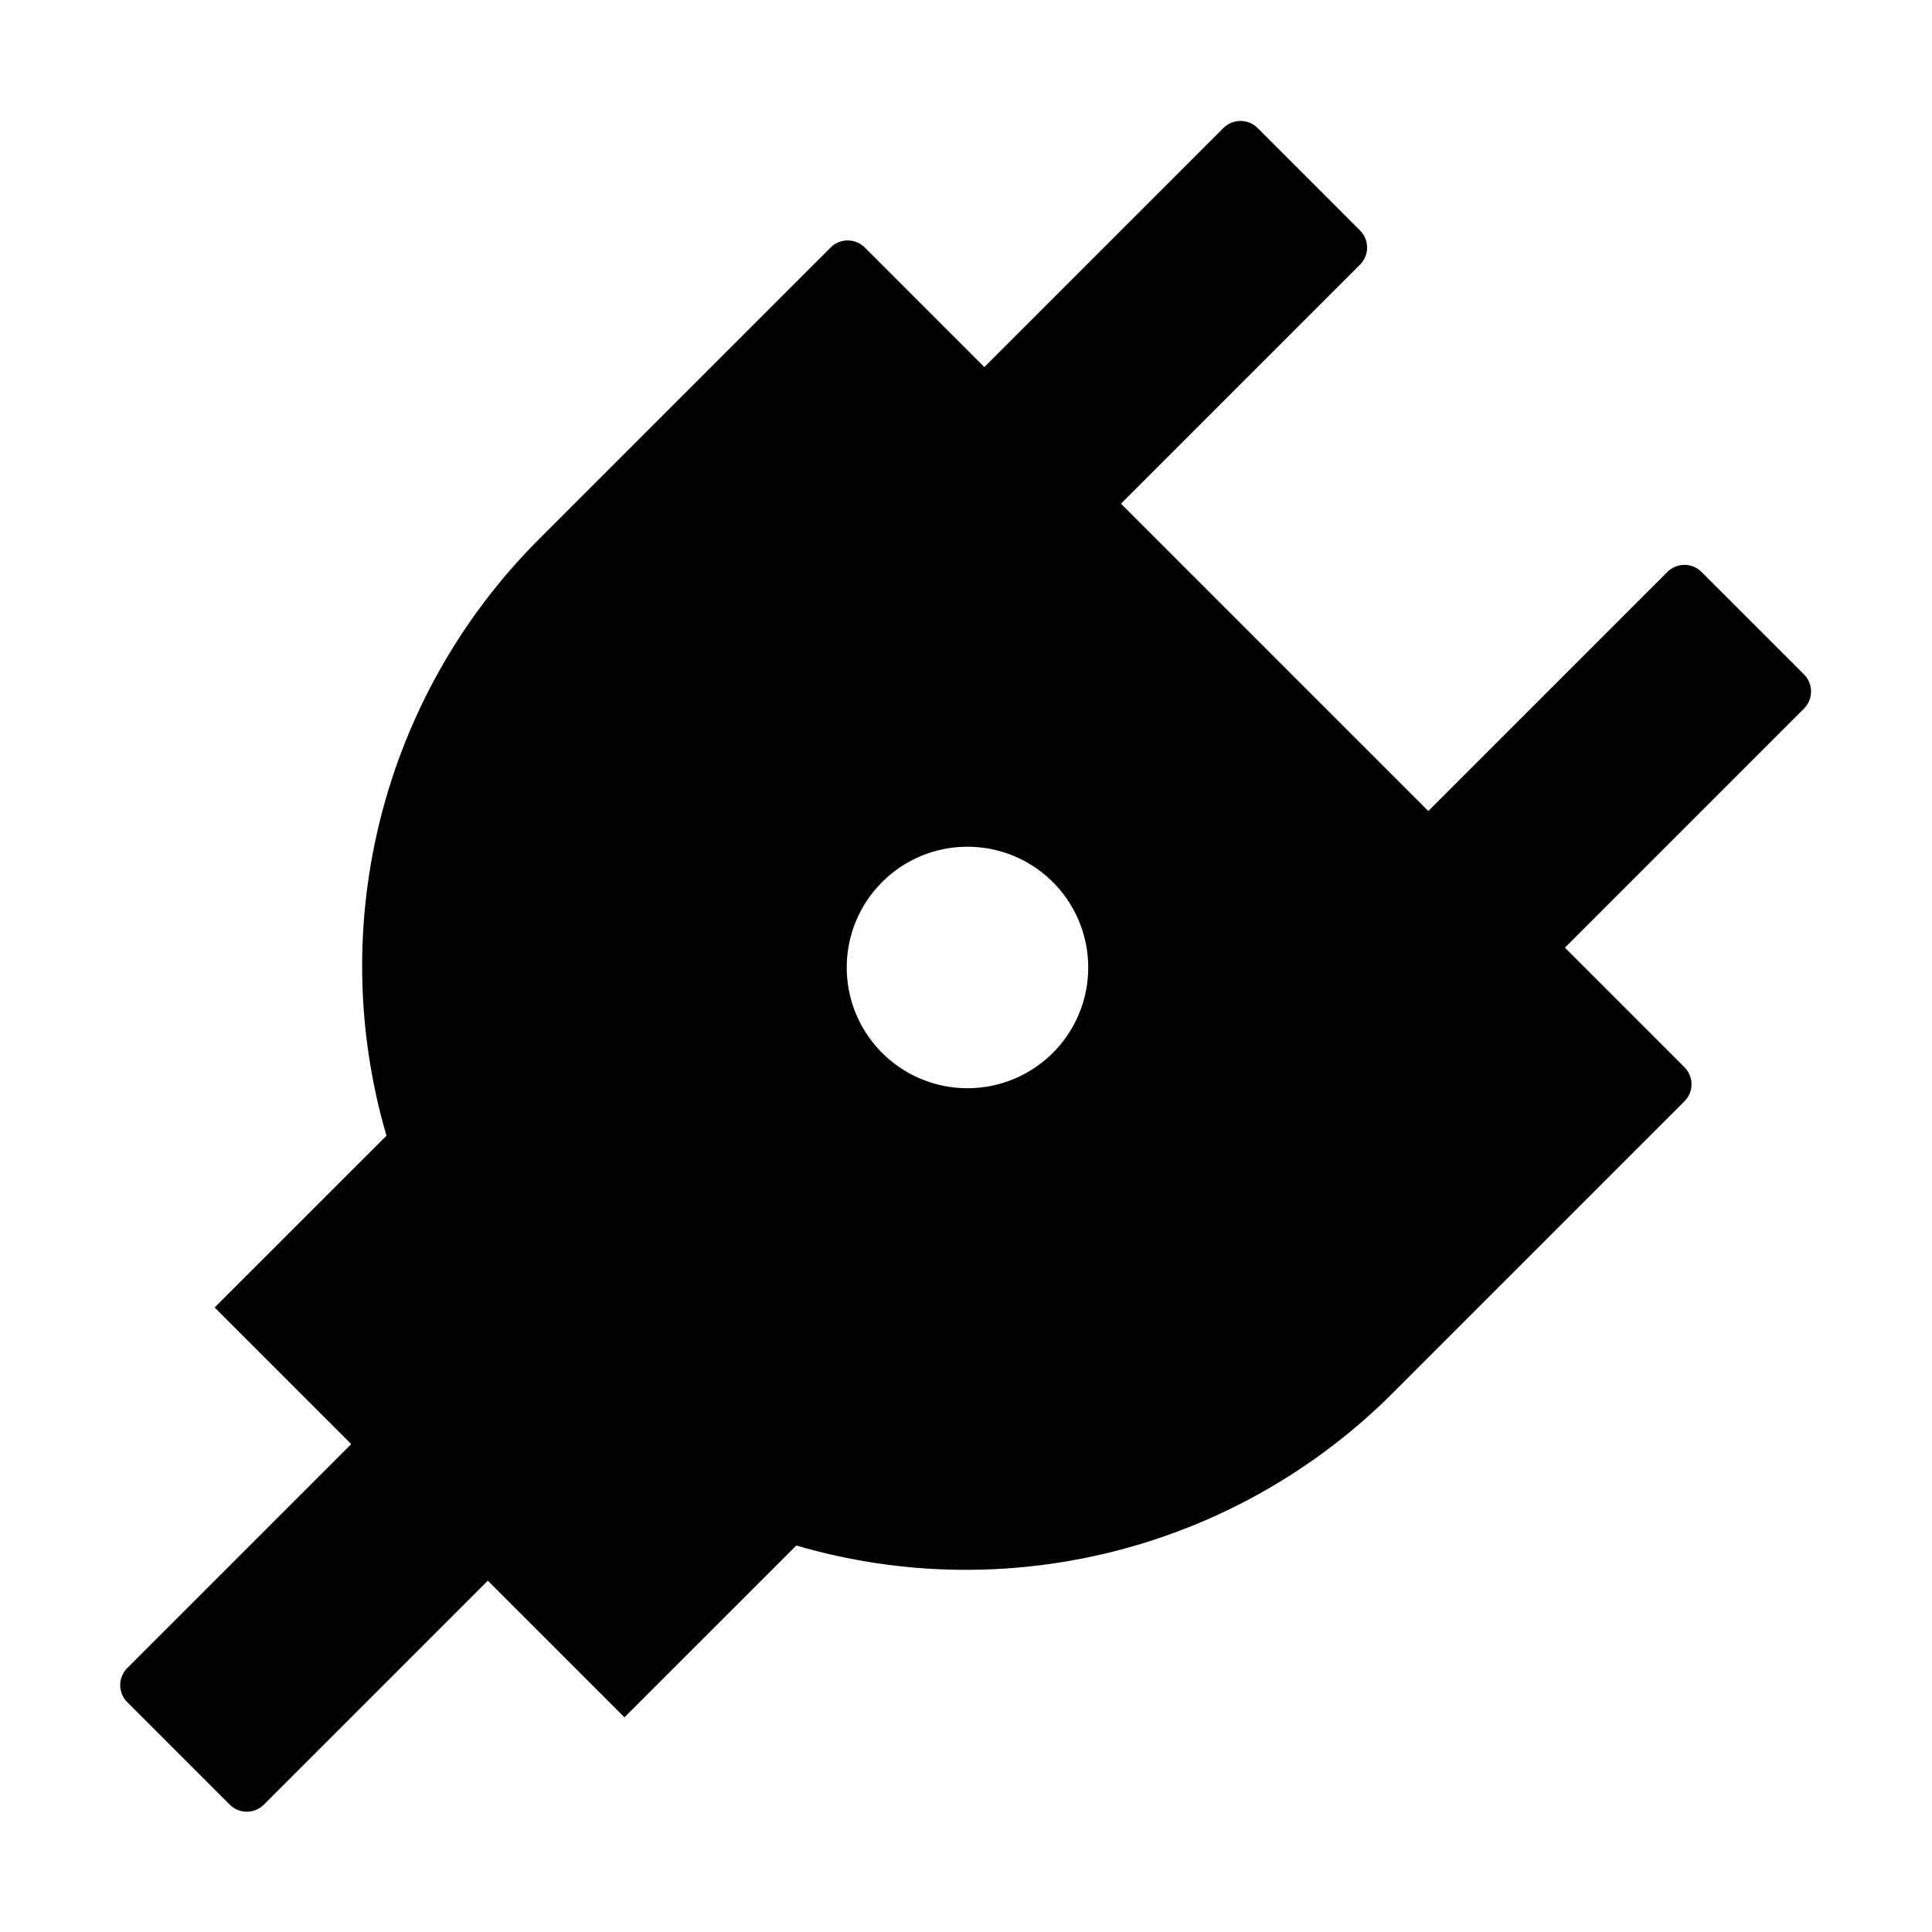
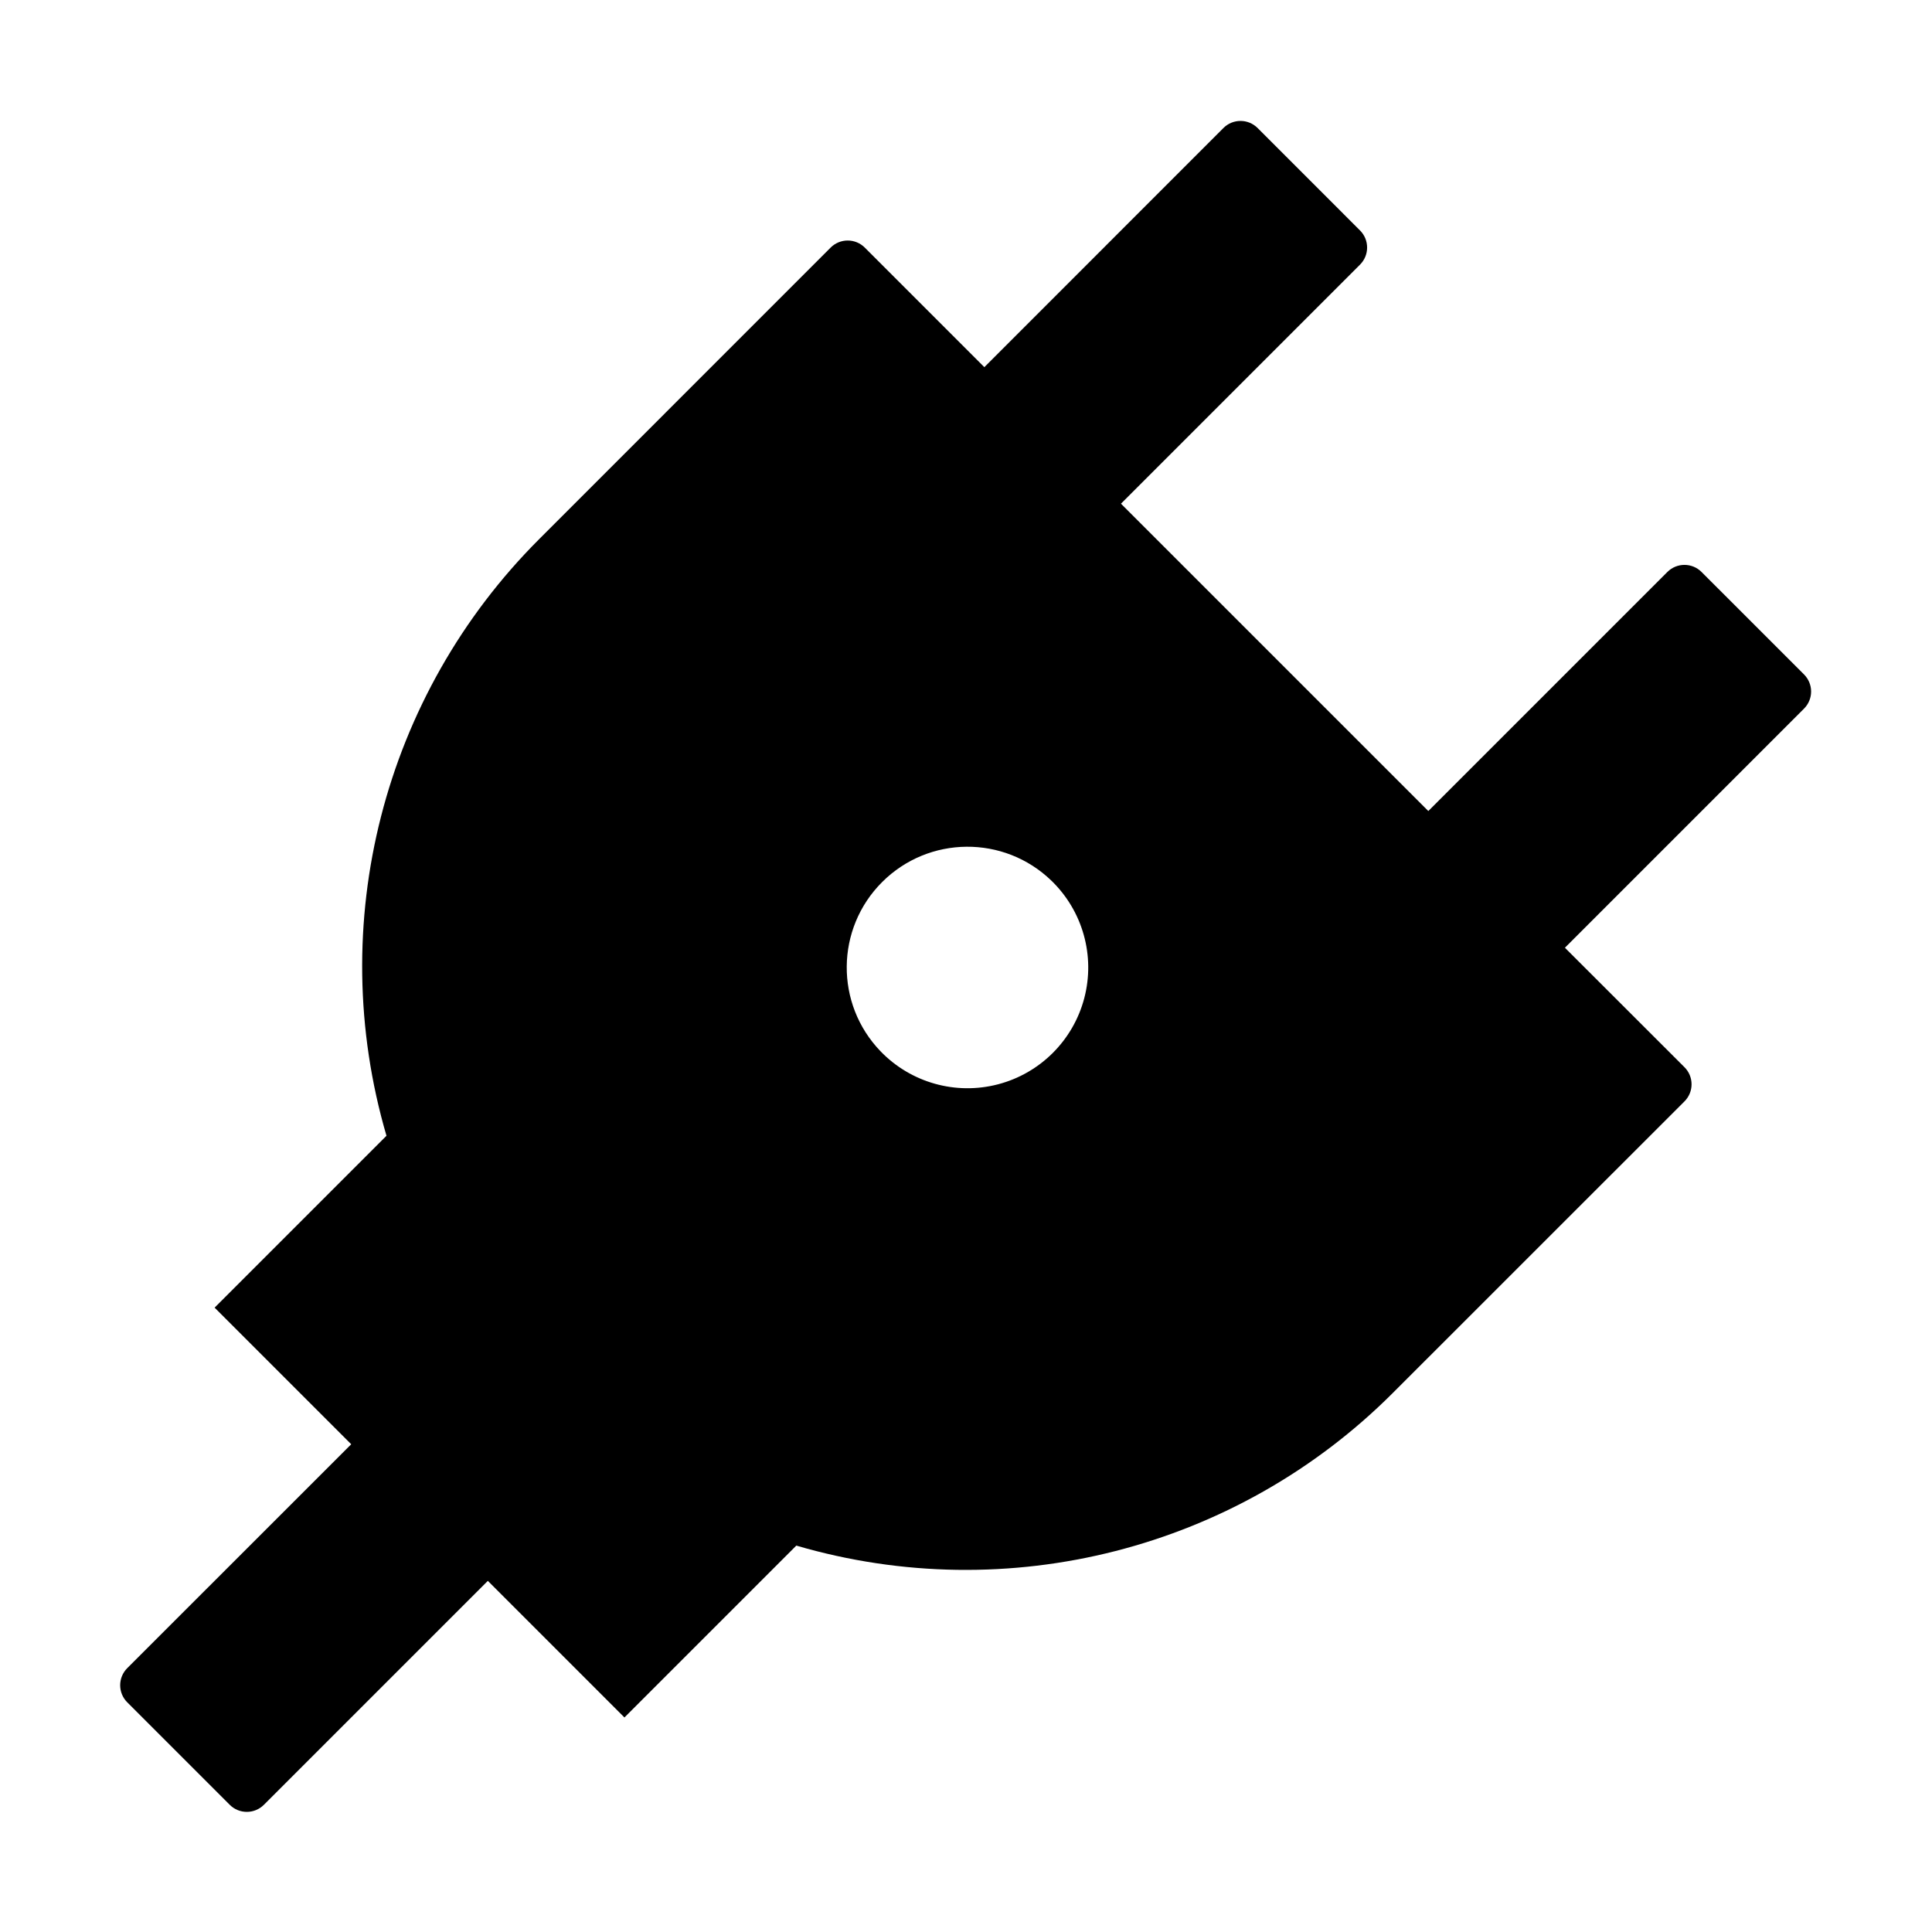
<svg width="24" height="24" viewBox="0 0 24 24">
-   <path d="M15.198 1.59a.3.3 0 0 1 .424 0l1.273 1.273a.3.3 0 0 1 0 .424l-2.97 2.97 3.818 3.818 2.97-2.97a.3.3 0 0 1 .424 0l1.273 1.273a.3.3 0 0 1 0 .424l-2.97 2.97 1.485 1.485a.3.3 0 0 1 0 .424l-3.622 3.622a7.5 7.5 0 0 1-7.411 1.896l-2.135 2.134-1.697-1.697-2.782 2.782a.3.3 0 0 1-.424 0l-1.273-1.273a.3.3 0 0 1 0-.424l2.782-2.782-1.697-1.697 2.135-2.134a7.5 7.5 0 0 1 1.896-7.412l3.621-3.621a.3.3 0 0 1 .425 0l1.485 1.485zm-4.259 11.47a1.5 1.5 0 1 0 2.122-2.12 1.5 1.5 0 0 0-2.122 2.12" />
+   <path d="M15.198 1.59a.3.3 0 0 1 .424 0l1.273 1.273a.3.3 0 0 1 0 .424l-2.97 2.97 3.818 3.818 2.97-2.97a.3.3 0 0 1 .424 0l1.273 1.273a.3.3 0 0 1 0 .425l-2.97 2.97 1.485 1.484a.3.3 0 0 1 0 .425l-3.622 3.621A7.5 7.5 0 0 1 9.892 19.2l-2.135 2.135-1.697-1.697-2.782 2.782a.3.3 0 0 1-.424 0l-1.273-1.273a.3.3 0 0 1 0-.425l2.782-2.781-1.697-1.697 2.135-2.135a7.5 7.5 0 0 1 1.896-7.411l3.621-3.622a.3.3 0 0 1 .425 0l1.485 1.485zm-4.259 11.47a1.5 1.5 0 1 0 2.122-2.12 1.5 1.5 0 0 0-2.122 2.12" />
</svg>
